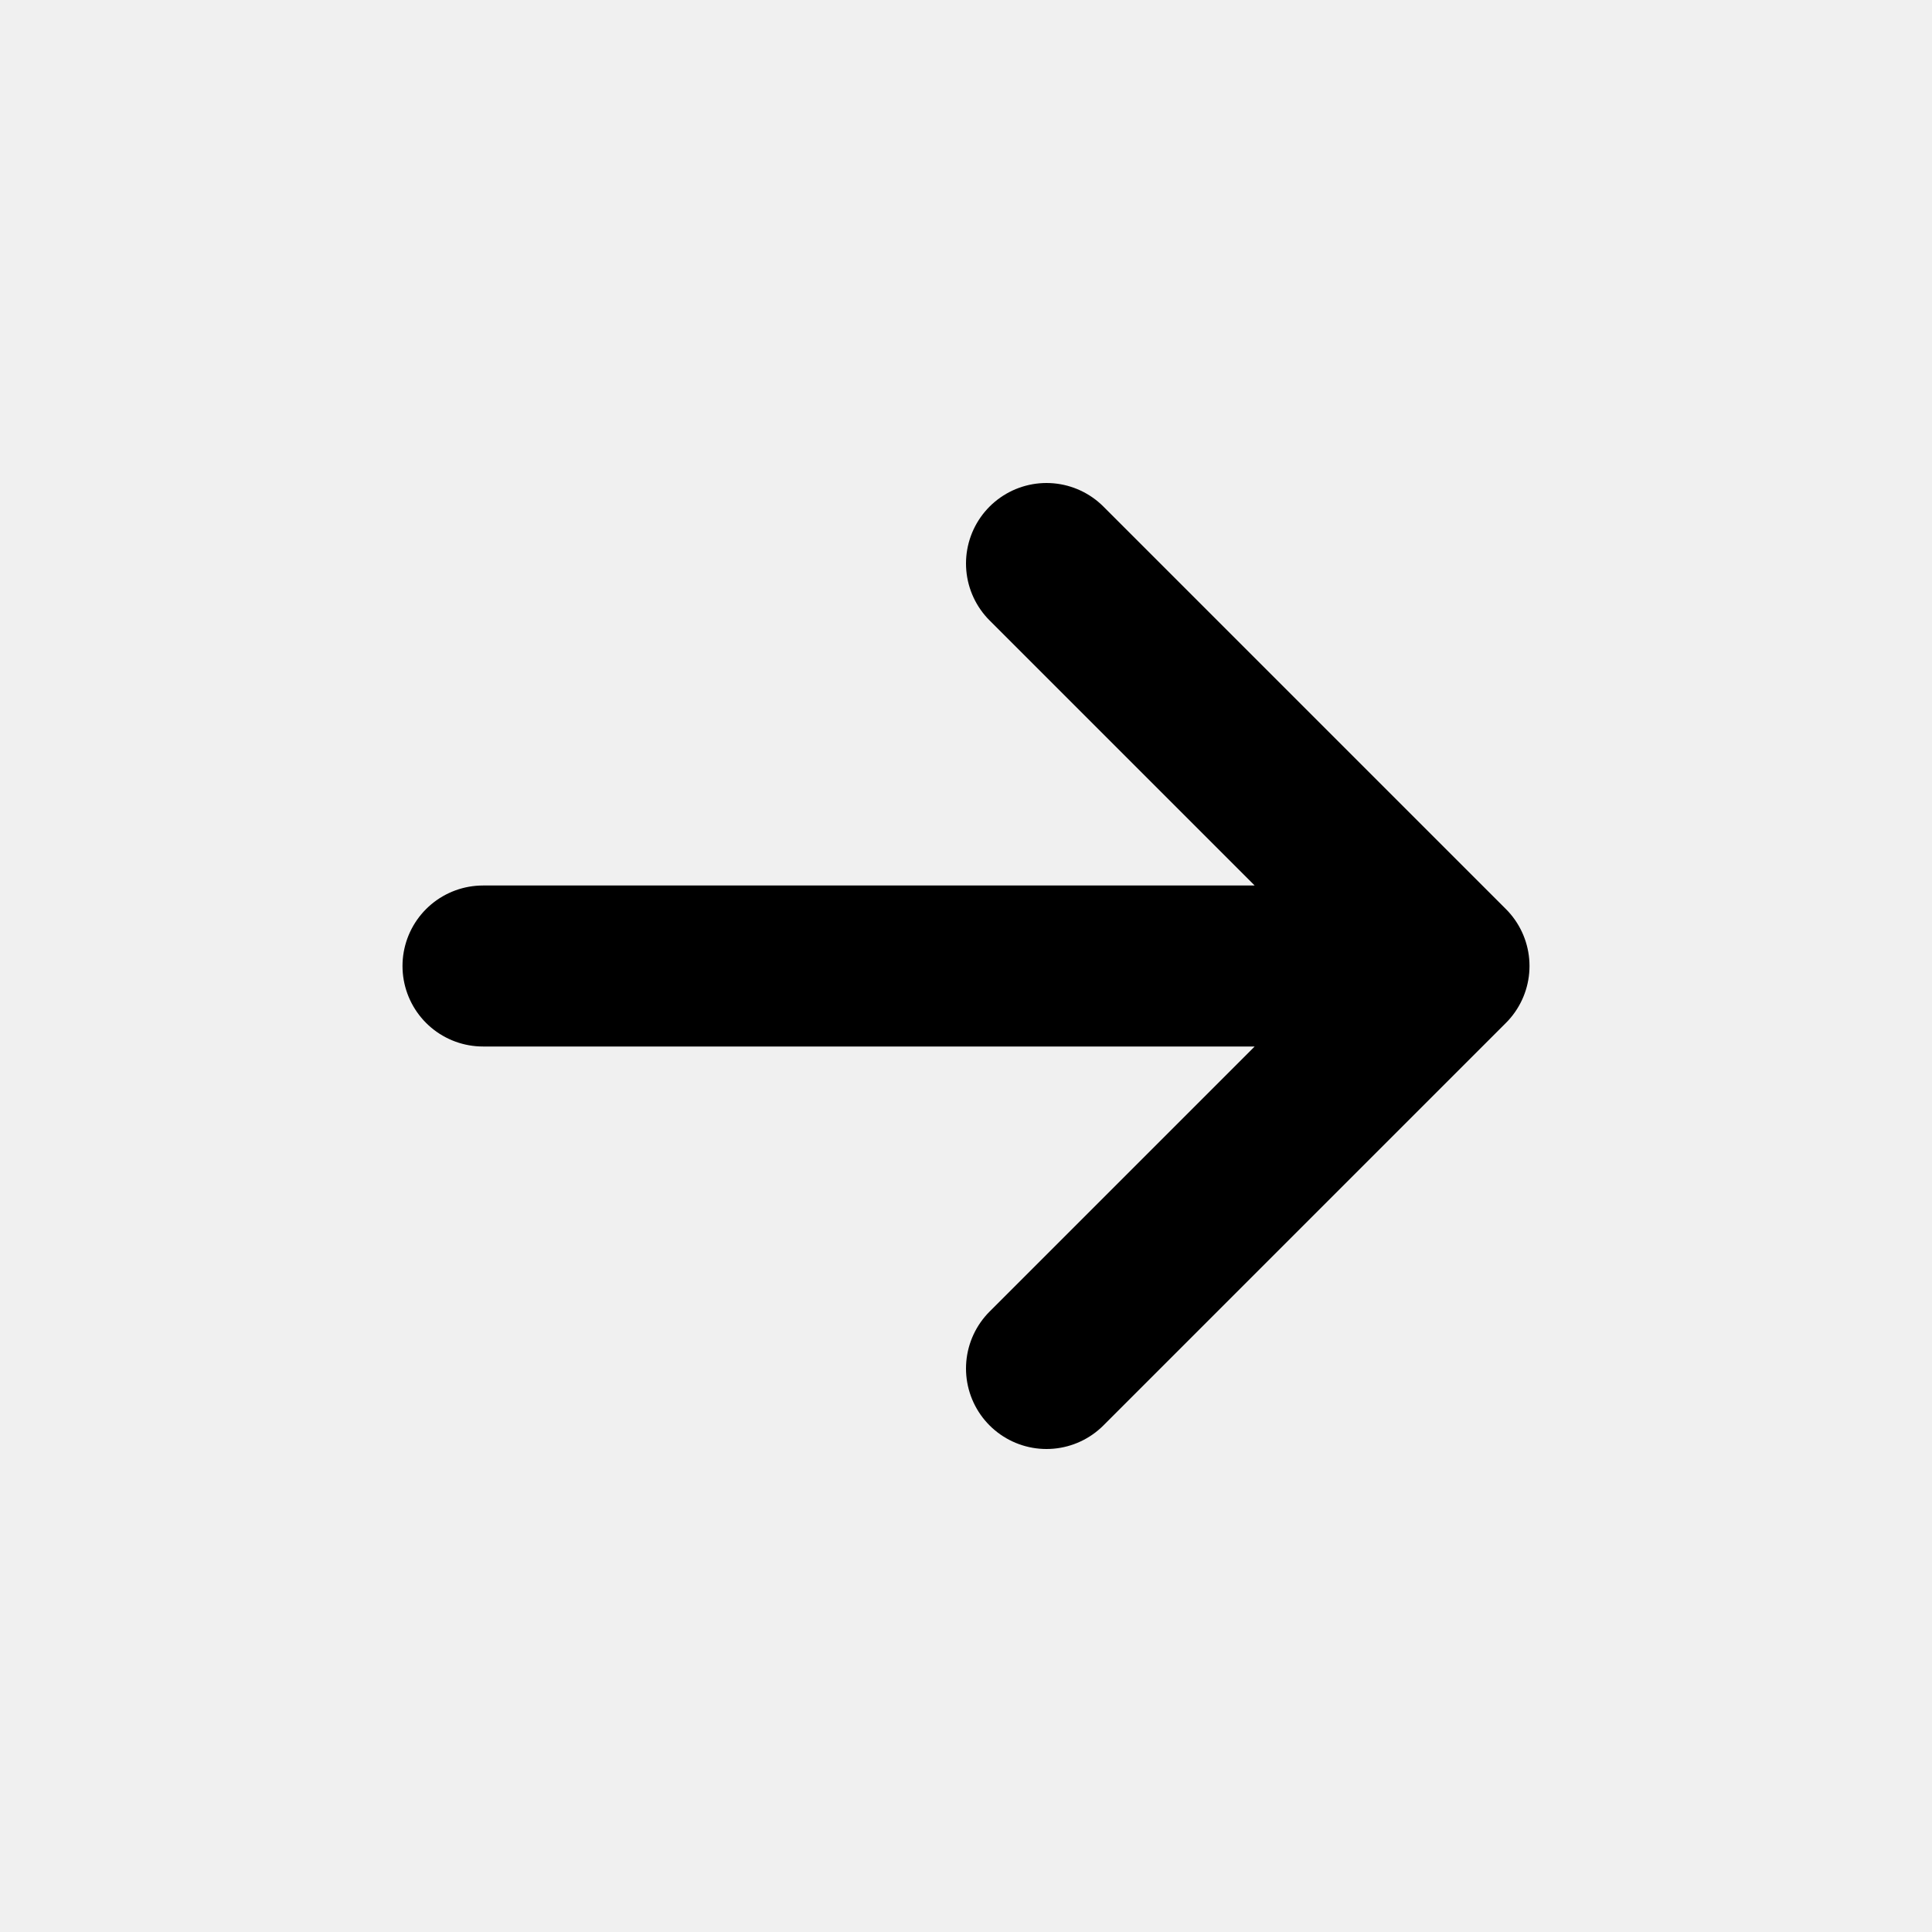
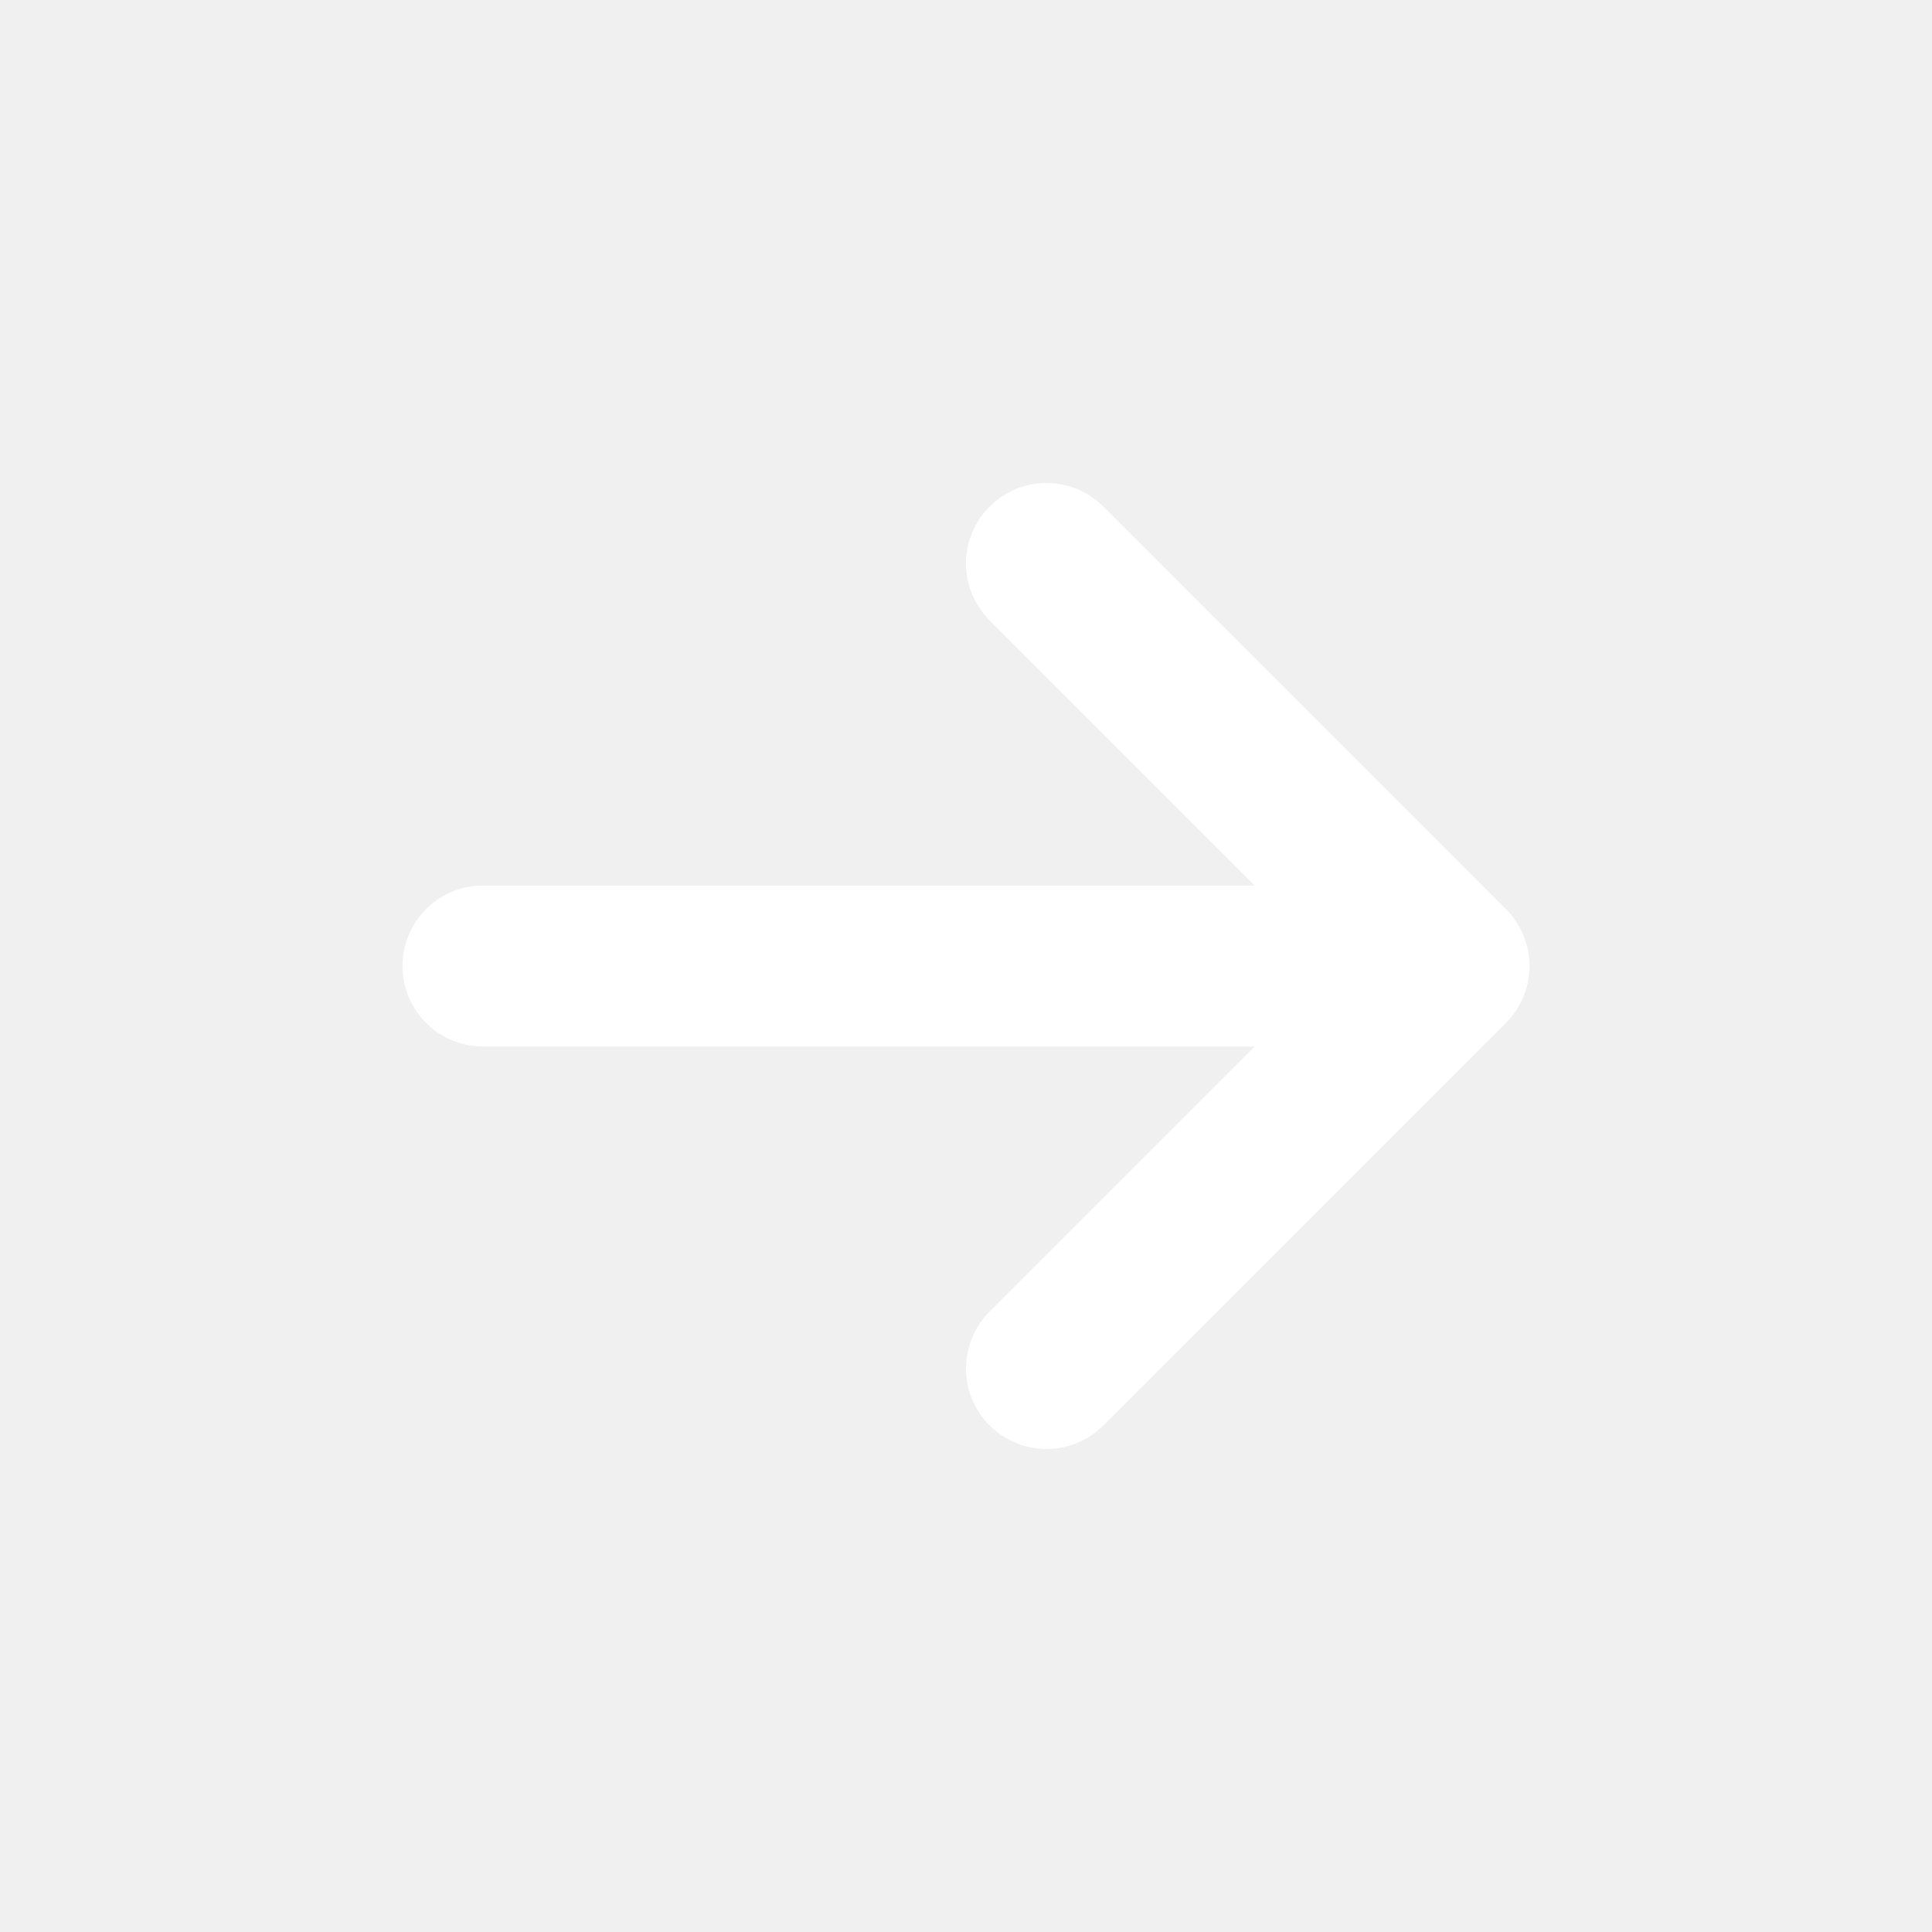
- <svg xmlns="http://www.w3.org/2000/svg" width="800px" height="800px" viewBox="0 0 24 24" fill="none">
-   <path d="M6 12H18M18 12L13 7M18 12L13 17" stroke="#000000" stroke-width="2" stroke-linecap="round" stroke-linejoin="round" />
+ <svg xmlns="http://www.w3.org/2000/svg" width="800px" height="800px" viewBox="0 0 24 24" fill="white">
+   <path d="M6 12H18M18 12L13 7M18 12L13 17" stroke="white" stroke-width="2" stroke-linecap="round" stroke-linejoin="round" />
</svg>
